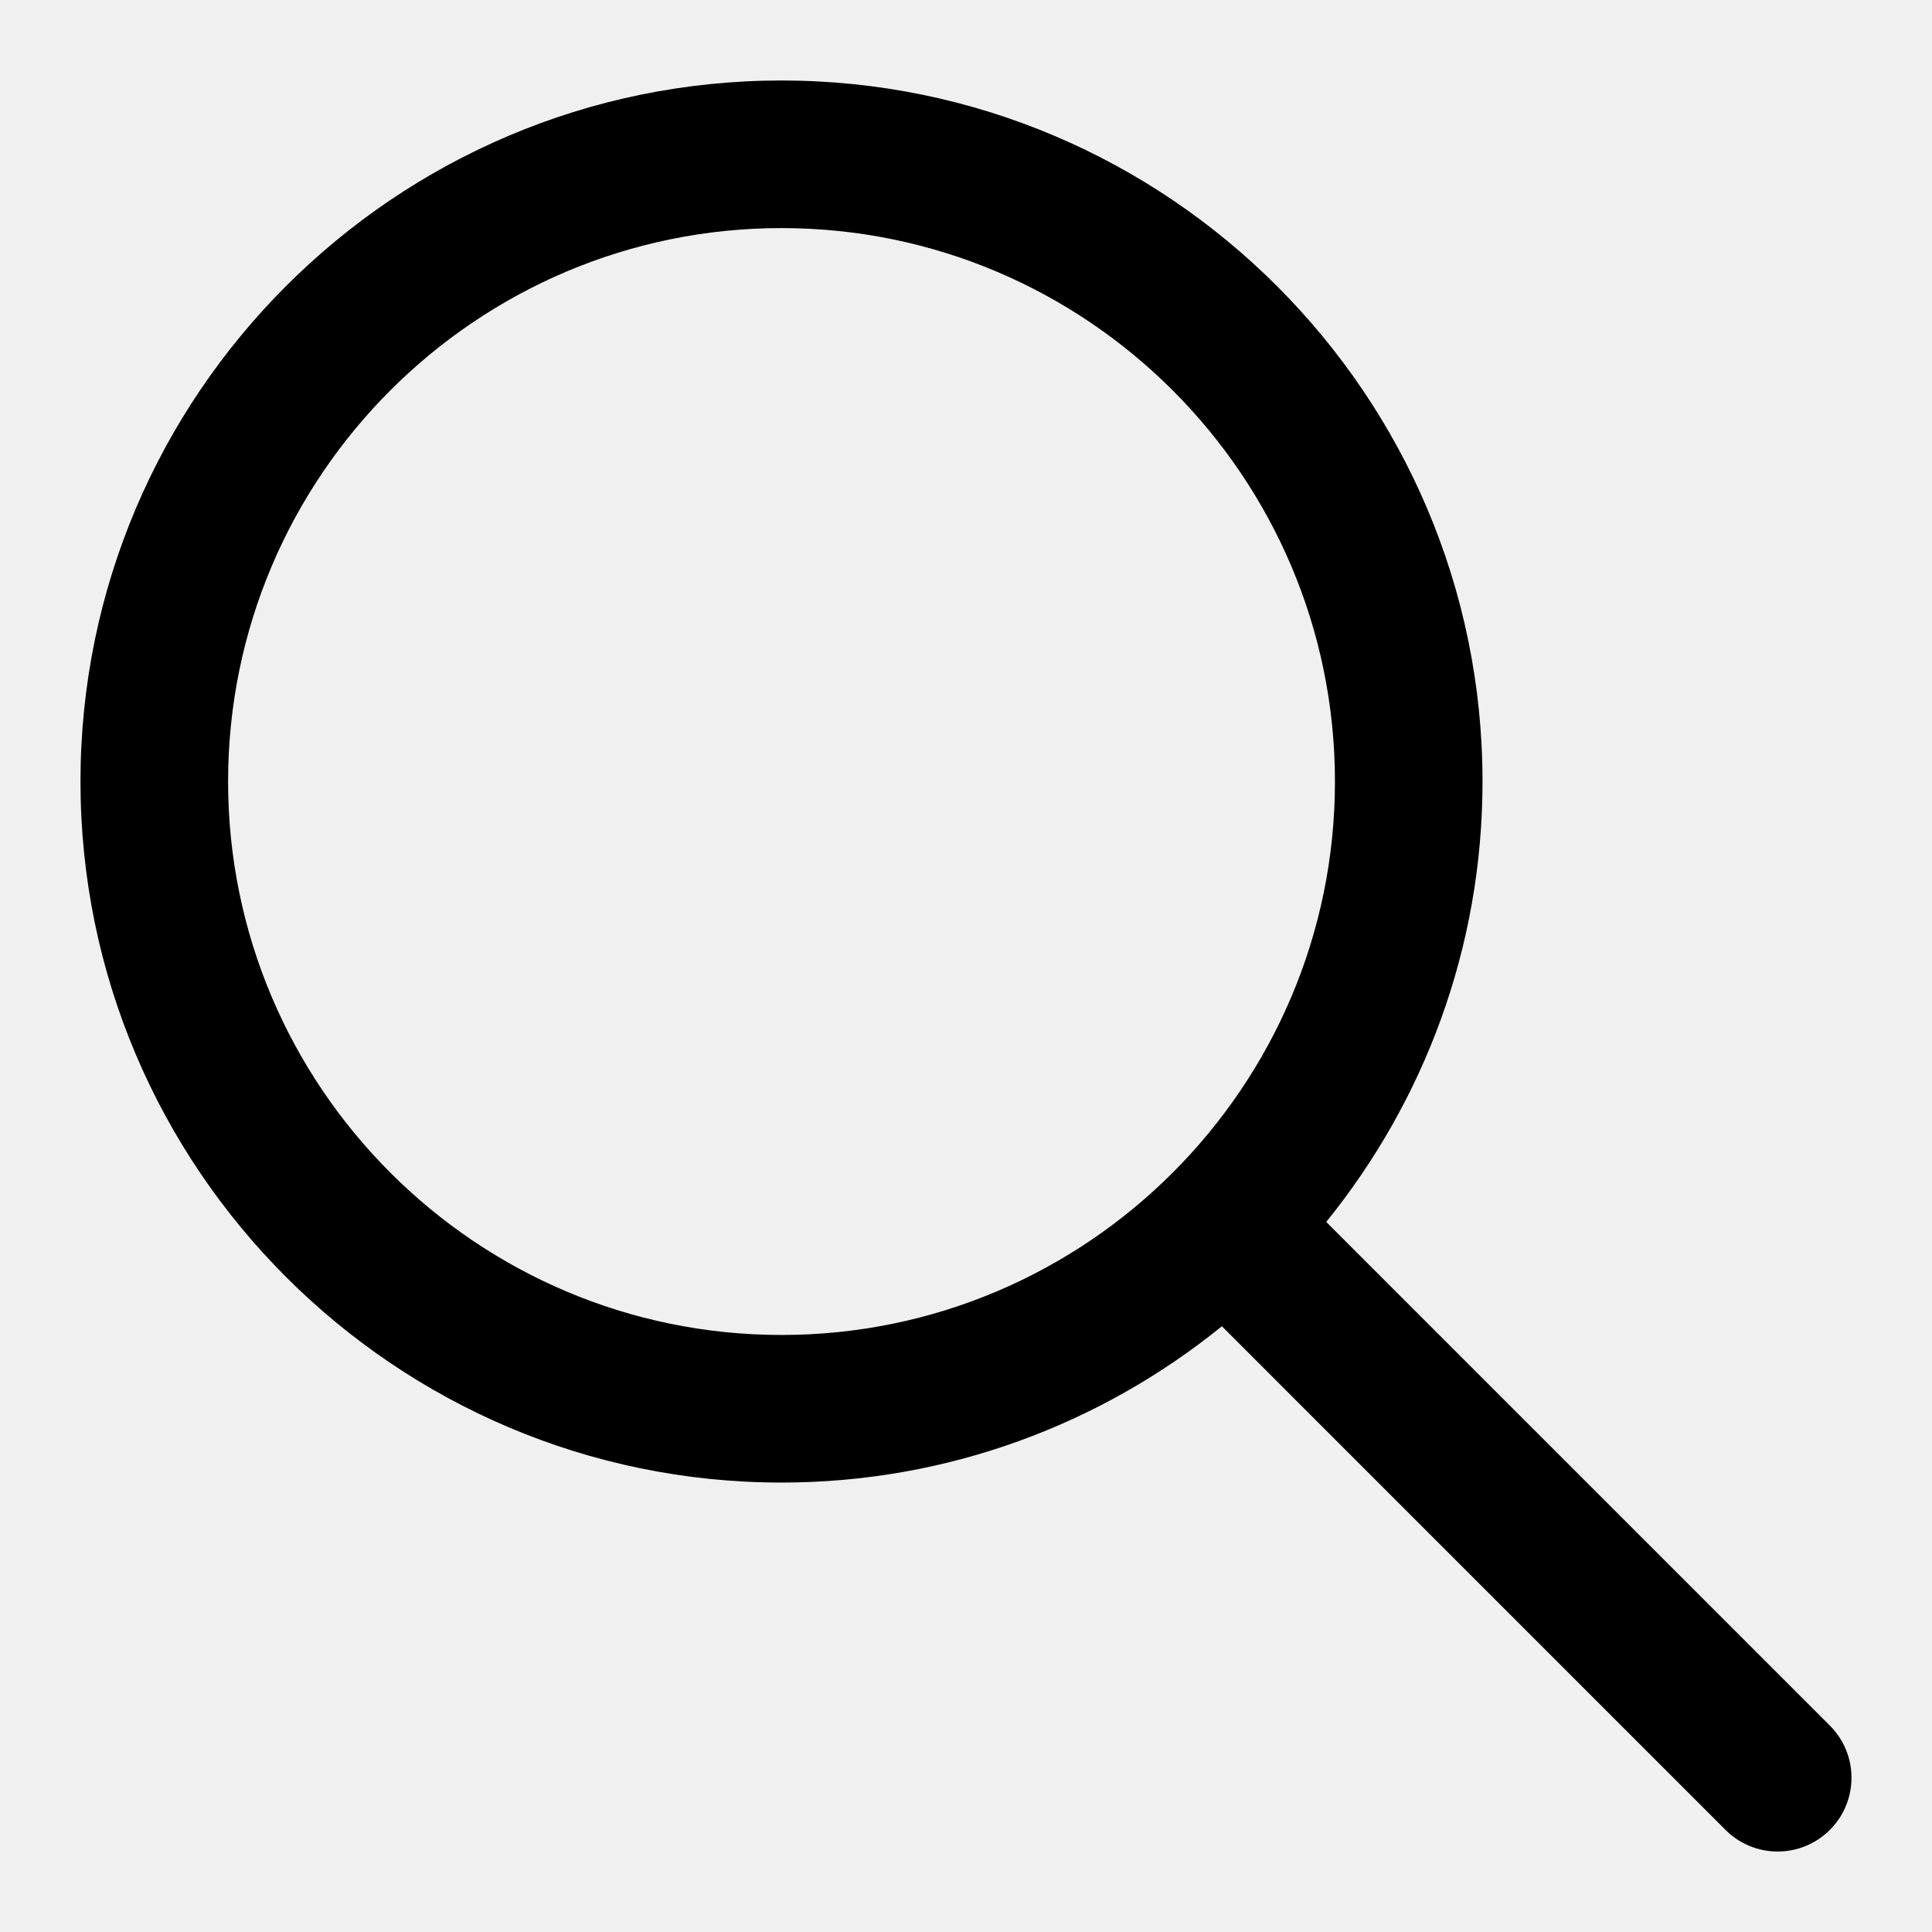
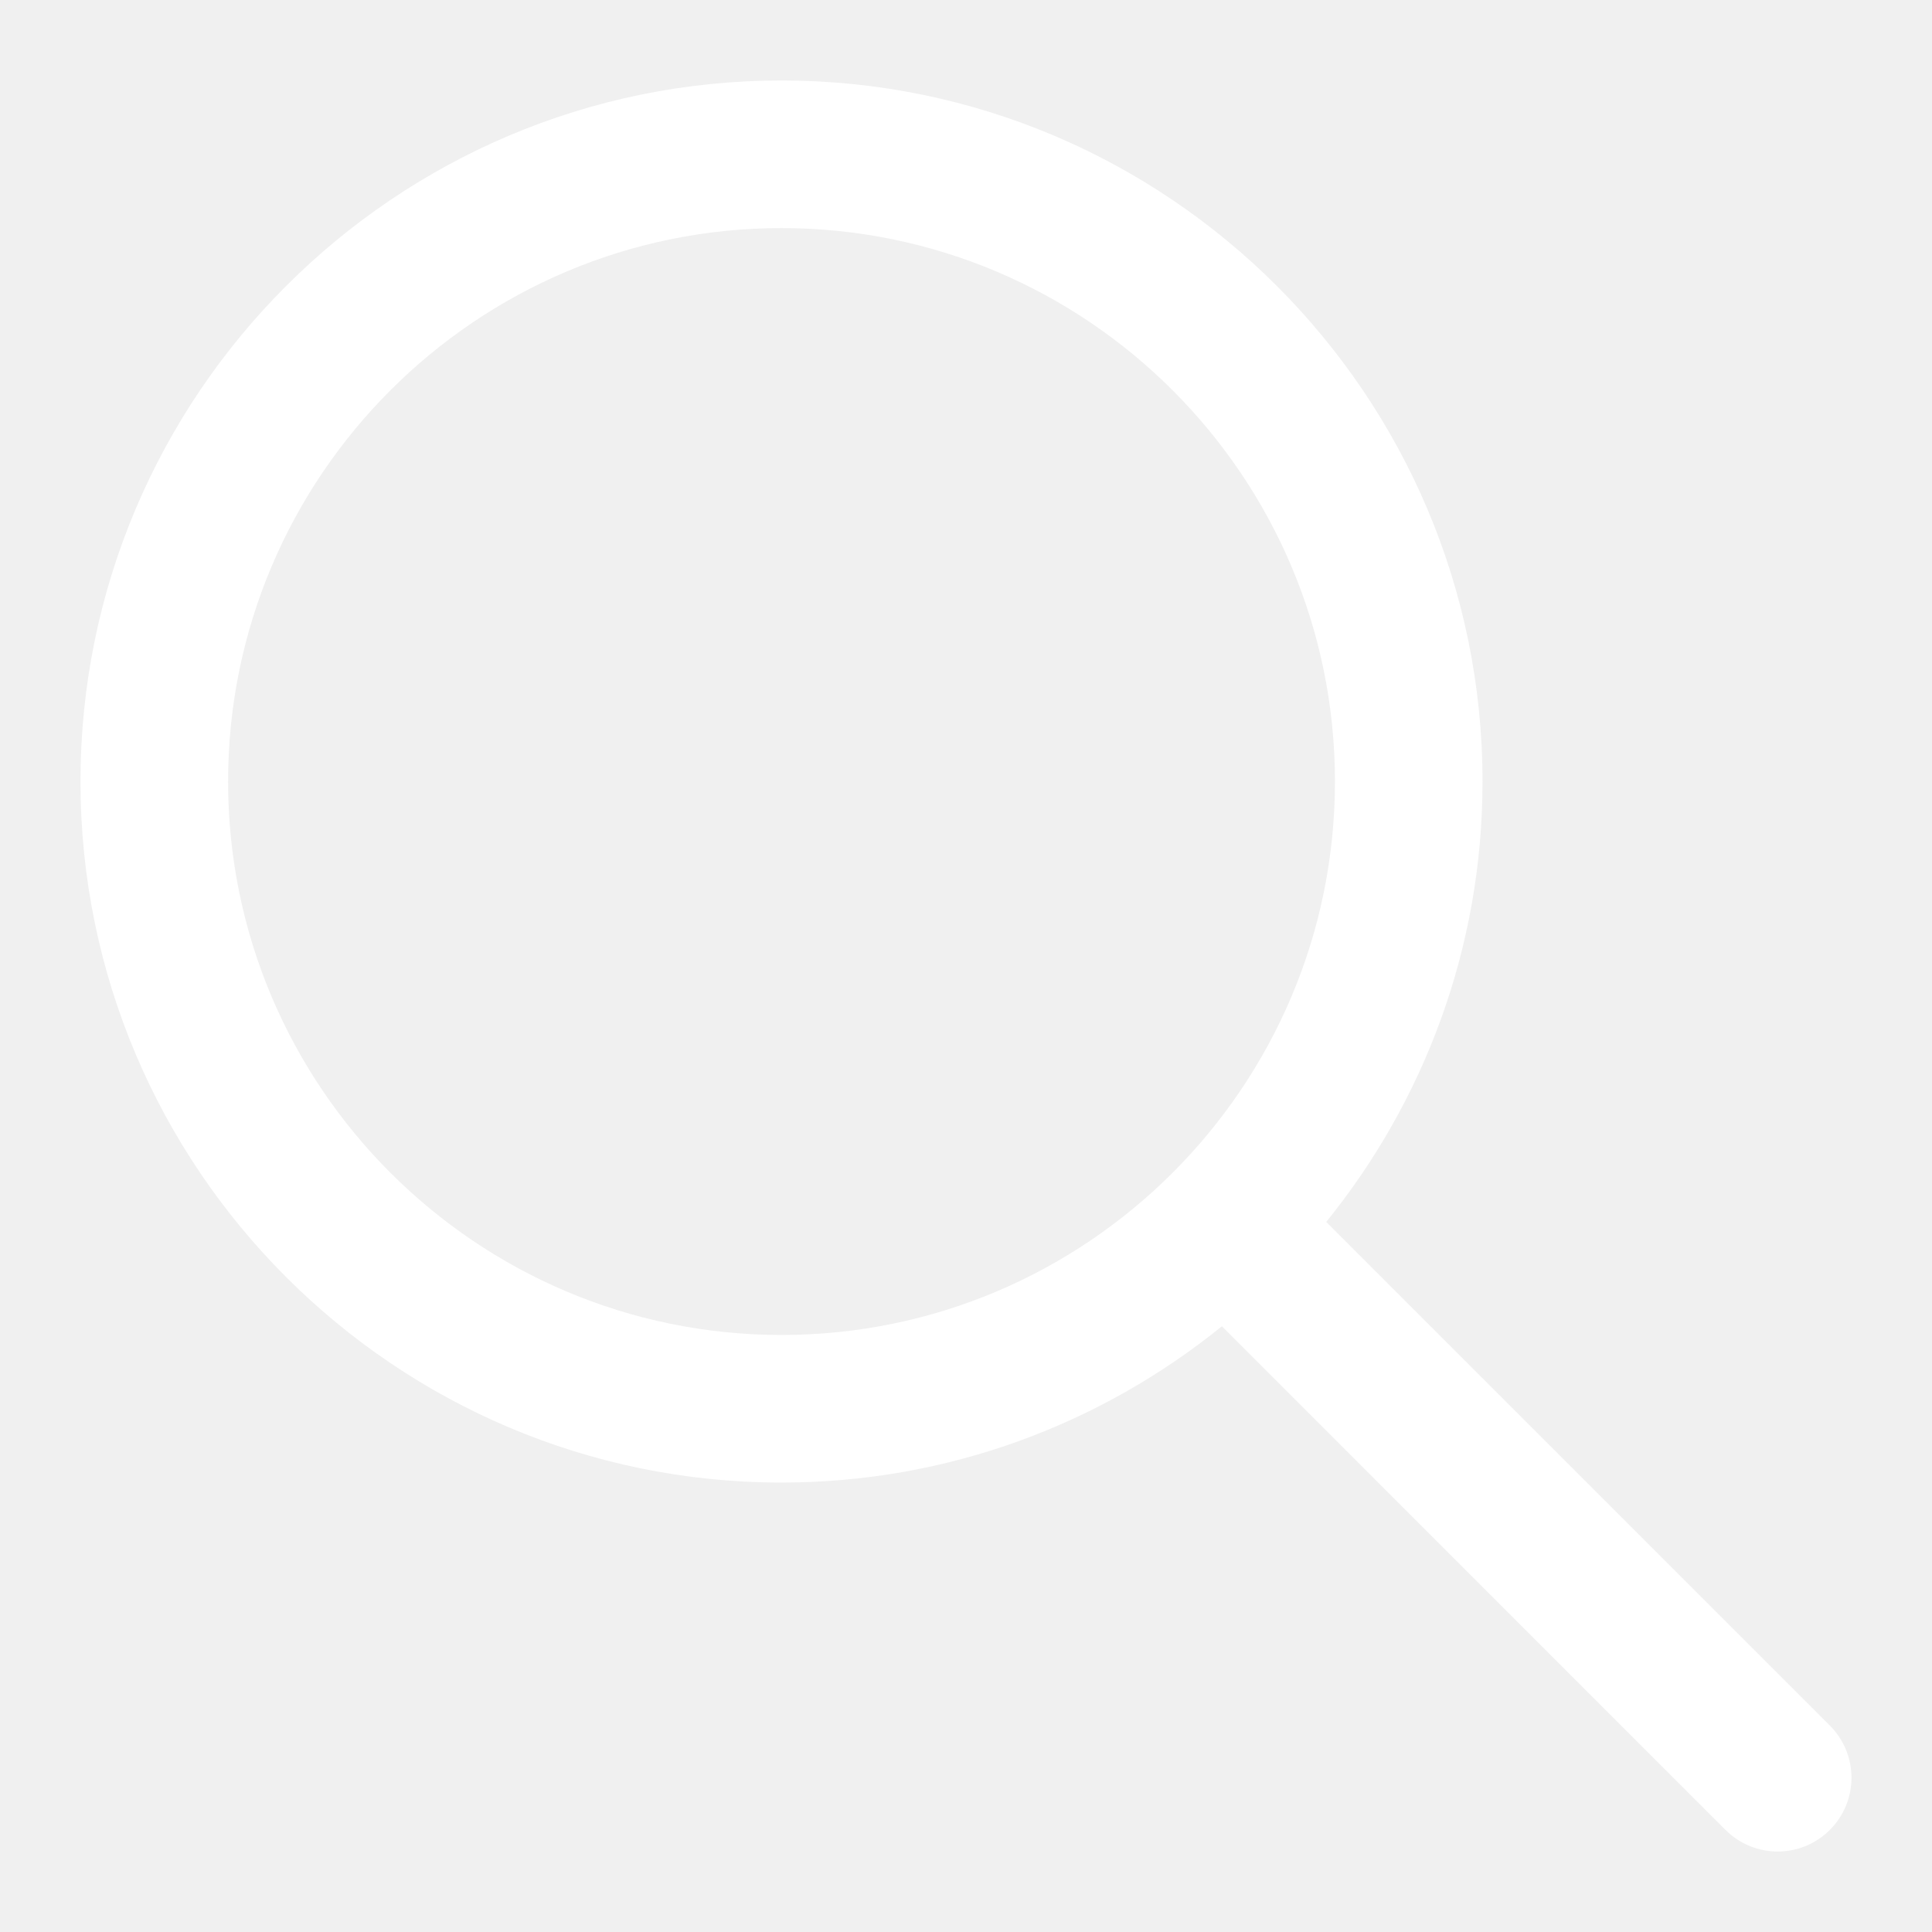
- <svg xmlns="http://www.w3.org/2000/svg" version="1.1" viewBox="0 0 24 24" xml:space="preserve">
+ <svg xmlns="http://www.w3.org/2000/svg" version="1.1" viewBox="0 0 24 24" xml:space="preserve" fill="#ffffff">
  <g transform="matrix(.042968 0 0 .042969 1 .99987)">
    <path d="m505.75 475.59-145.6-145.6c28.203-34.837 45.184-79.104 45.184-127.32 0-111.74-90.923-202.67-202.67-202.67s-202.67 90.922-202.67 202.67 90.923 202.67 202.67 202.67c48.213 0 92.48-16.981 127.32-45.184l145.6 145.6c4.16 4.16 9.621 6.251 15.083 6.251s10.923-2.091 15.083-6.251c8.341-8.341 8.341-21.824-1e-3 -30.165zm-303.08-112.92c-88.235 0-160-71.765-160-160s71.765-160 160-160 160 71.765 160 160-71.766 160-160 160z" />
  </g>
</svg>
